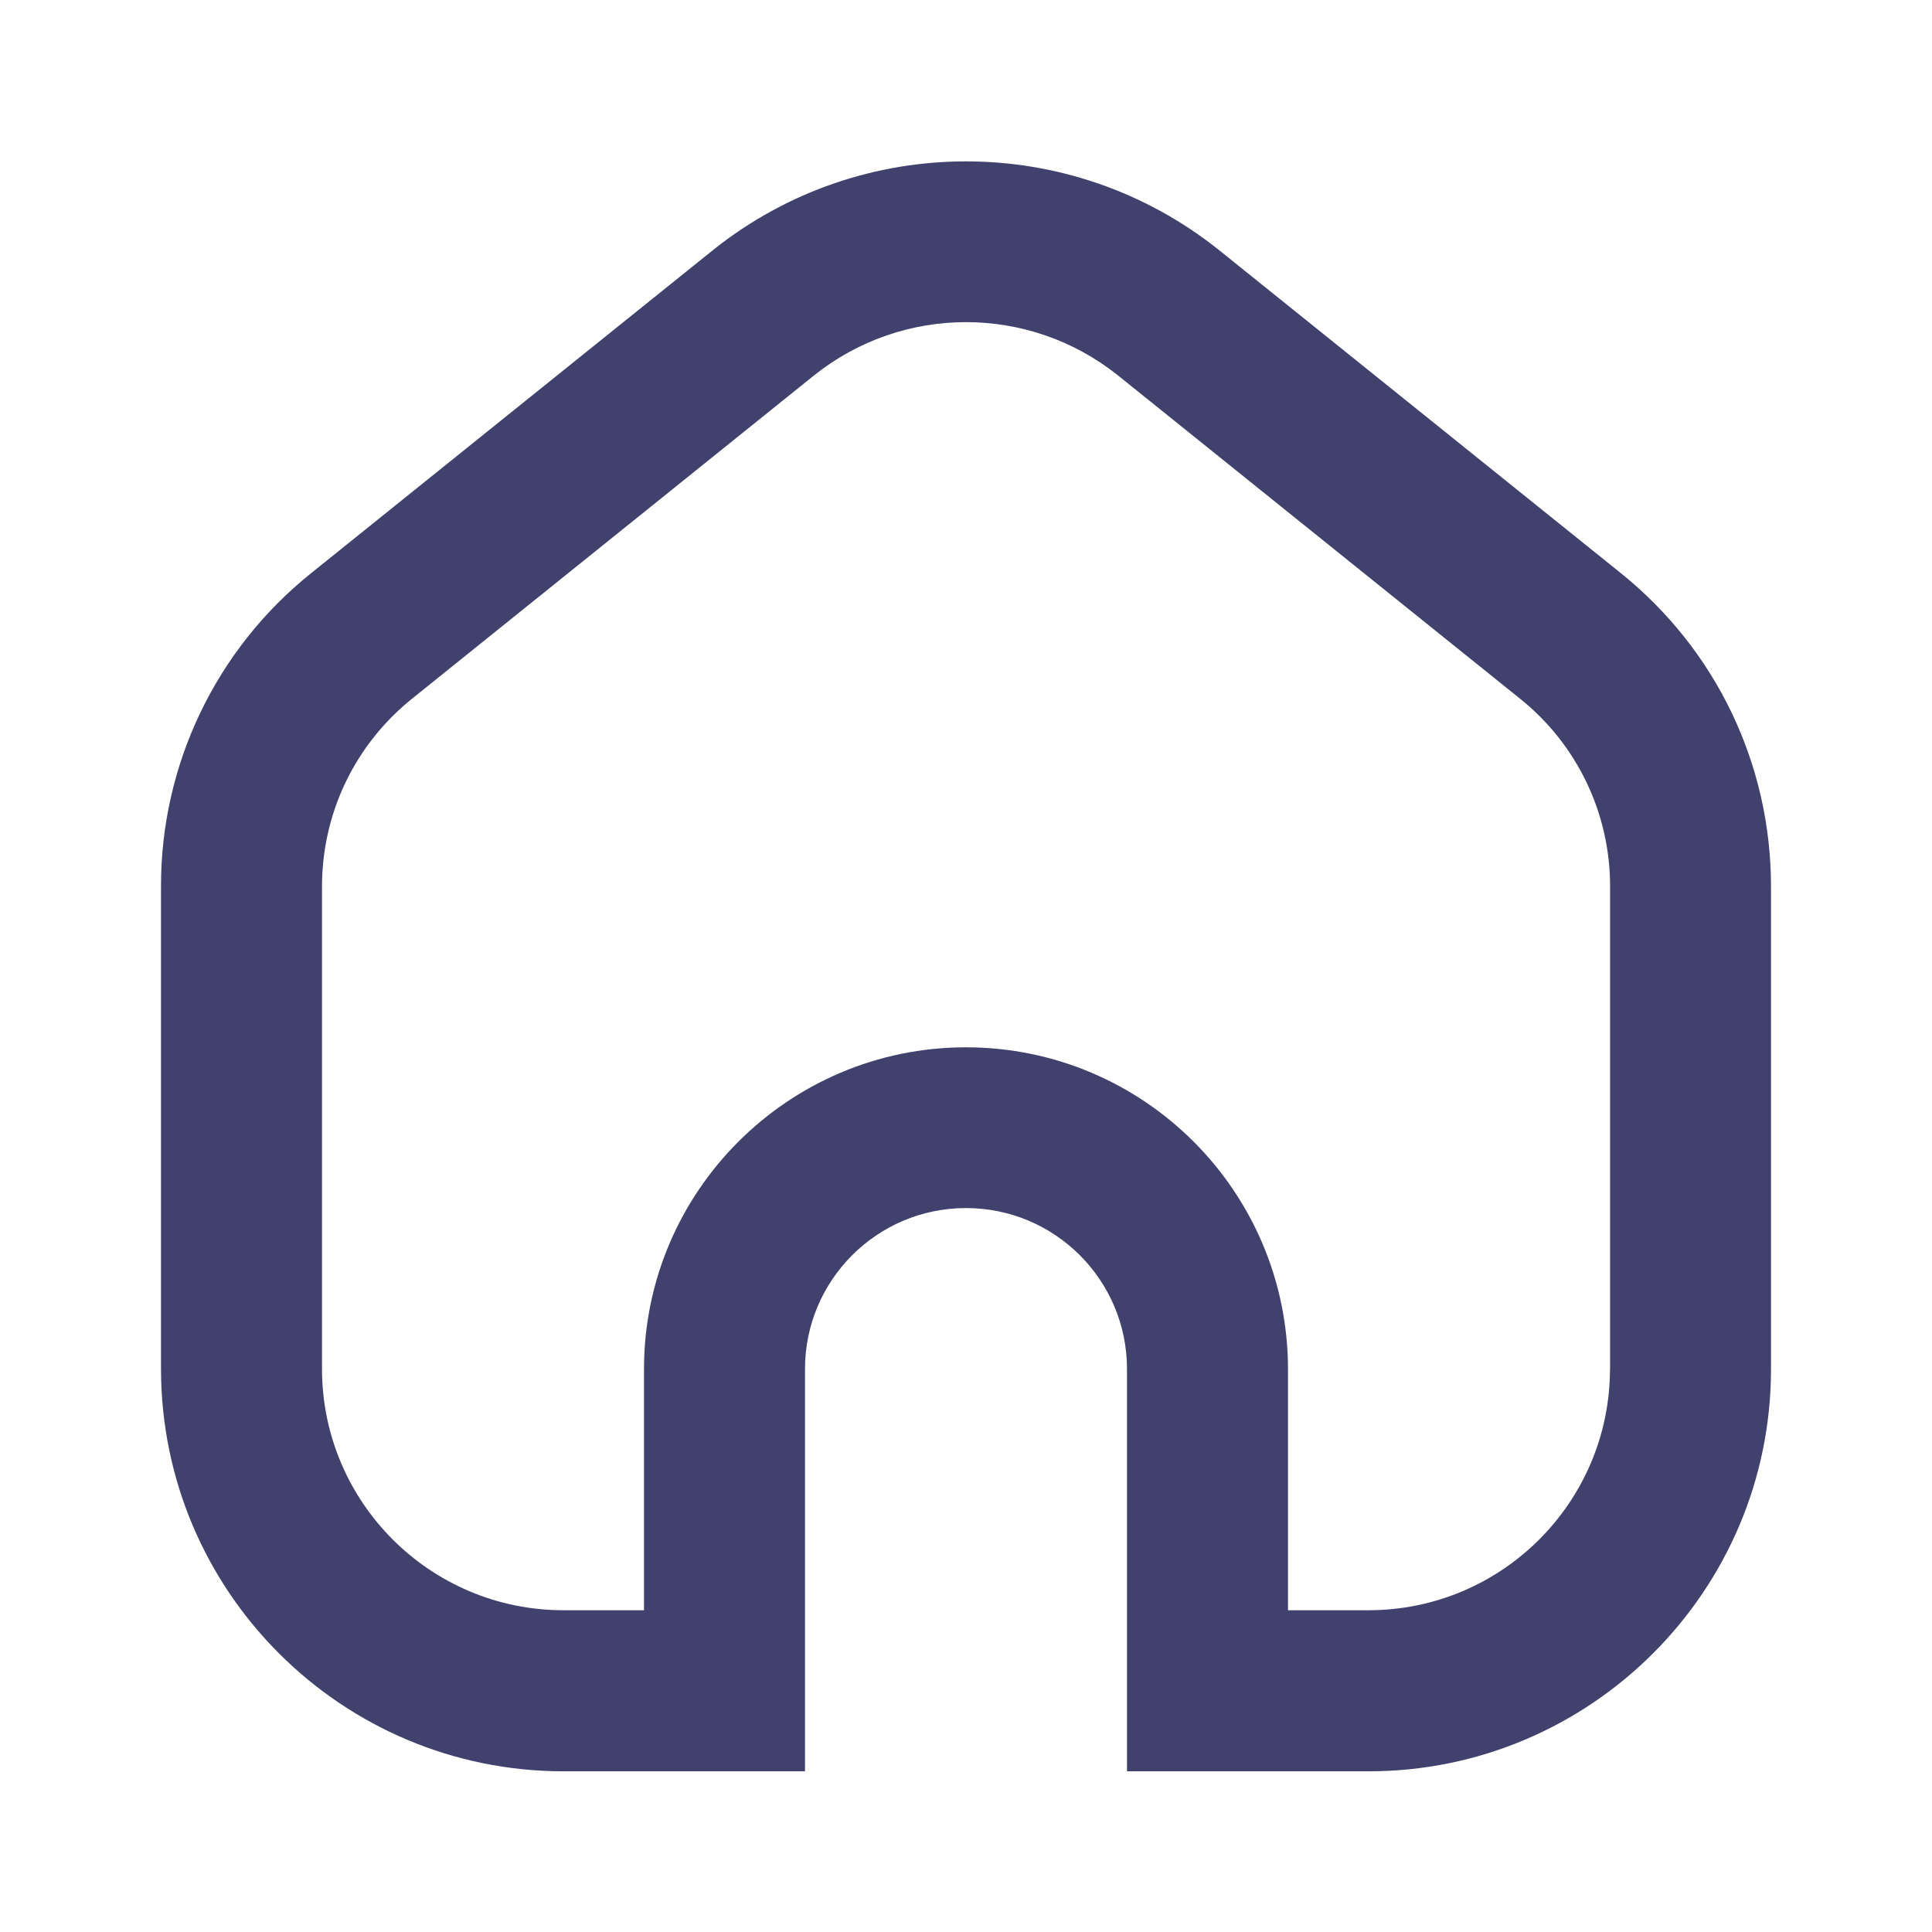
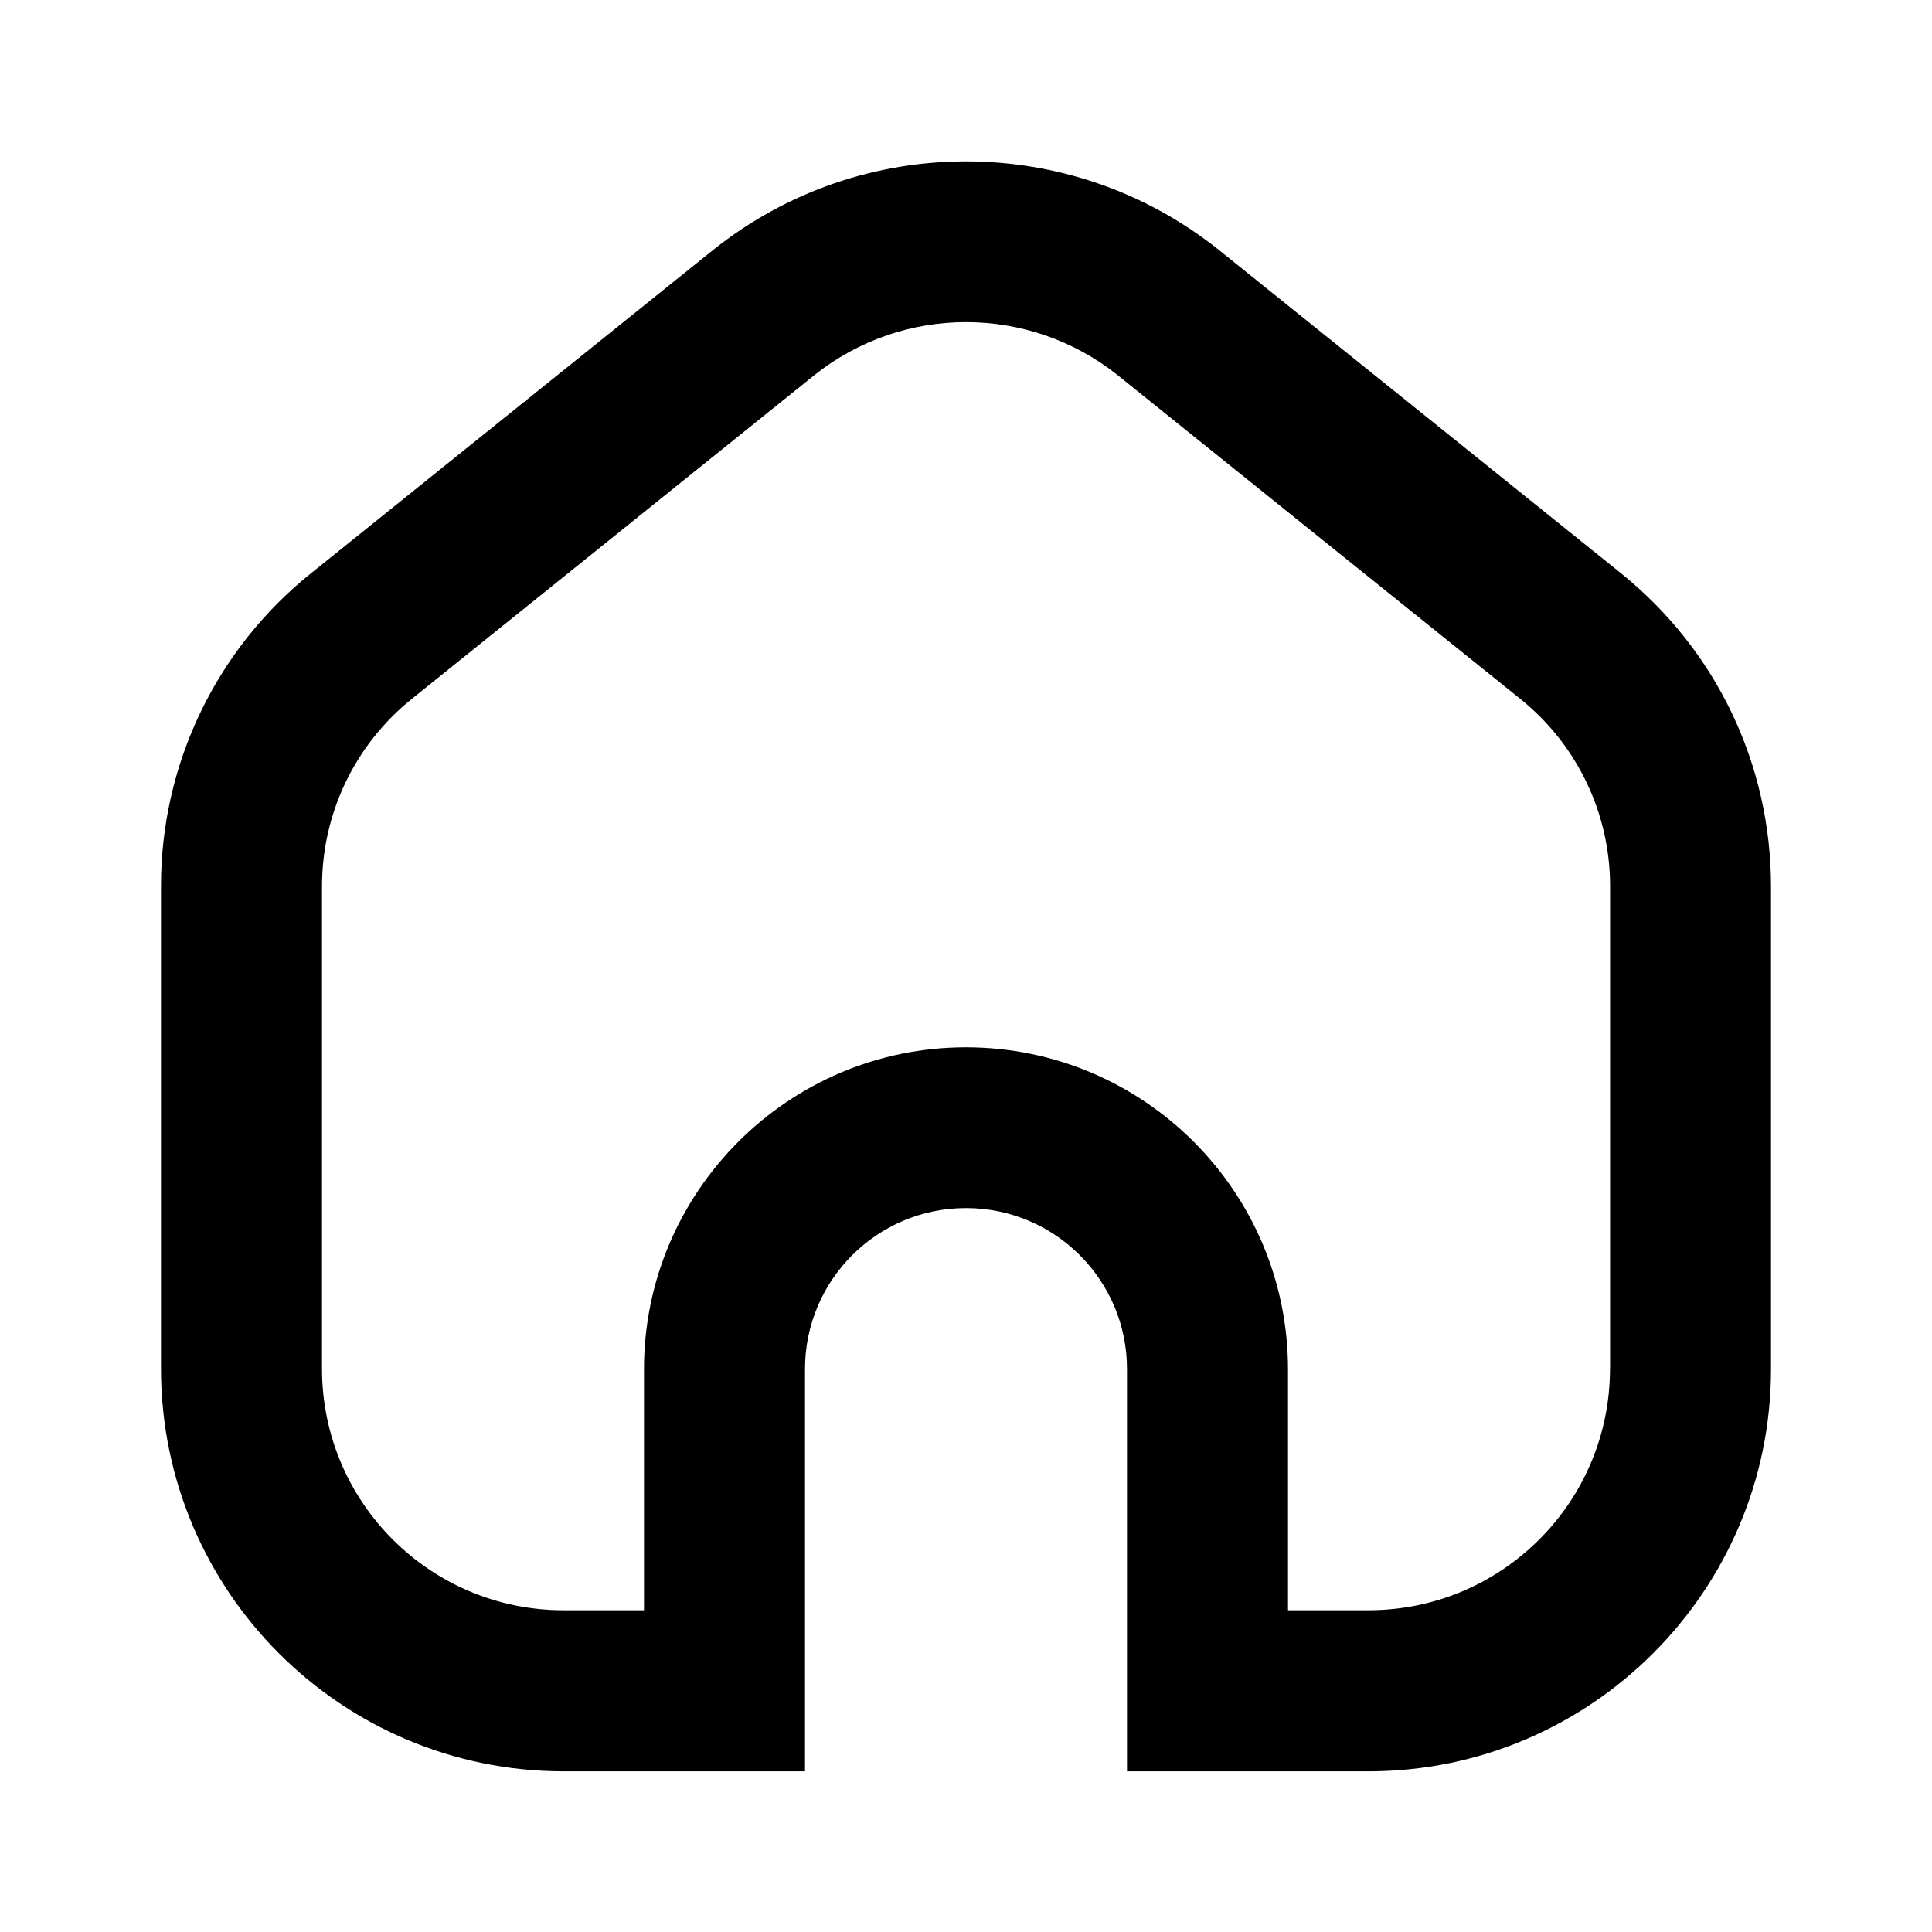
<svg xmlns="http://www.w3.org/2000/svg" width="24" height="24" fill="none" viewBox="0 0 24 24">
-   <path fill="#41416E" d="m20.135 7.12-5-4.02a5.034 5.034 0 0 0-6.27 0l-5 4.02A4.975 4.975 0 0 0 2 11.014v5.994a5.003 5.003 0 0 0 5 4.996h3v-4.997a2 2 0 0 1 4 0v4.997h3c2.757 0 5-2.24 5-4.996v-5.994c0-1.52-.68-2.94-1.865-3.894ZM20 17.008a3.001 3.001 0 0 1-3 2.995h-1v-2.996a4.002 4.002 0 0 0-4-3.997c-2.206 0-4 1.793-4 3.997v2.996H7a3 3 0 0 1-3-2.995v-5.994c0-.912.408-1.763 1.118-2.334l5-4.021a3.023 3.023 0 0 1 3.764 0l5 4.02a2.981 2.981 0 0 1 1.119 2.335v5.994H20Z" />
+   <path fill="#000000" d="m20.135 7.12-5-4.02a5.034 5.034 0 0 0-6.27 0l-5 4.02A4.975 4.975 0 0 0 2 11.014v5.994a5.003 5.003 0 0 0 5 4.996h3v-4.997a2 2 0 0 1 4 0v4.997h3c2.757 0 5-2.24 5-4.996v-5.994c0-1.52-.68-2.94-1.865-3.894ZM20 17.008a3.001 3.001 0 0 1-3 2.995h-1v-2.996a4.002 4.002 0 0 0-4-3.997c-2.206 0-4 1.793-4 3.997v2.996H7a3 3 0 0 1-3-2.995v-5.994c0-.912.408-1.763 1.118-2.334l5-4.021a3.023 3.023 0 0 1 3.764 0l5 4.02a2.981 2.981 0 0 1 1.119 2.335v5.994H20Z" />
</svg>
